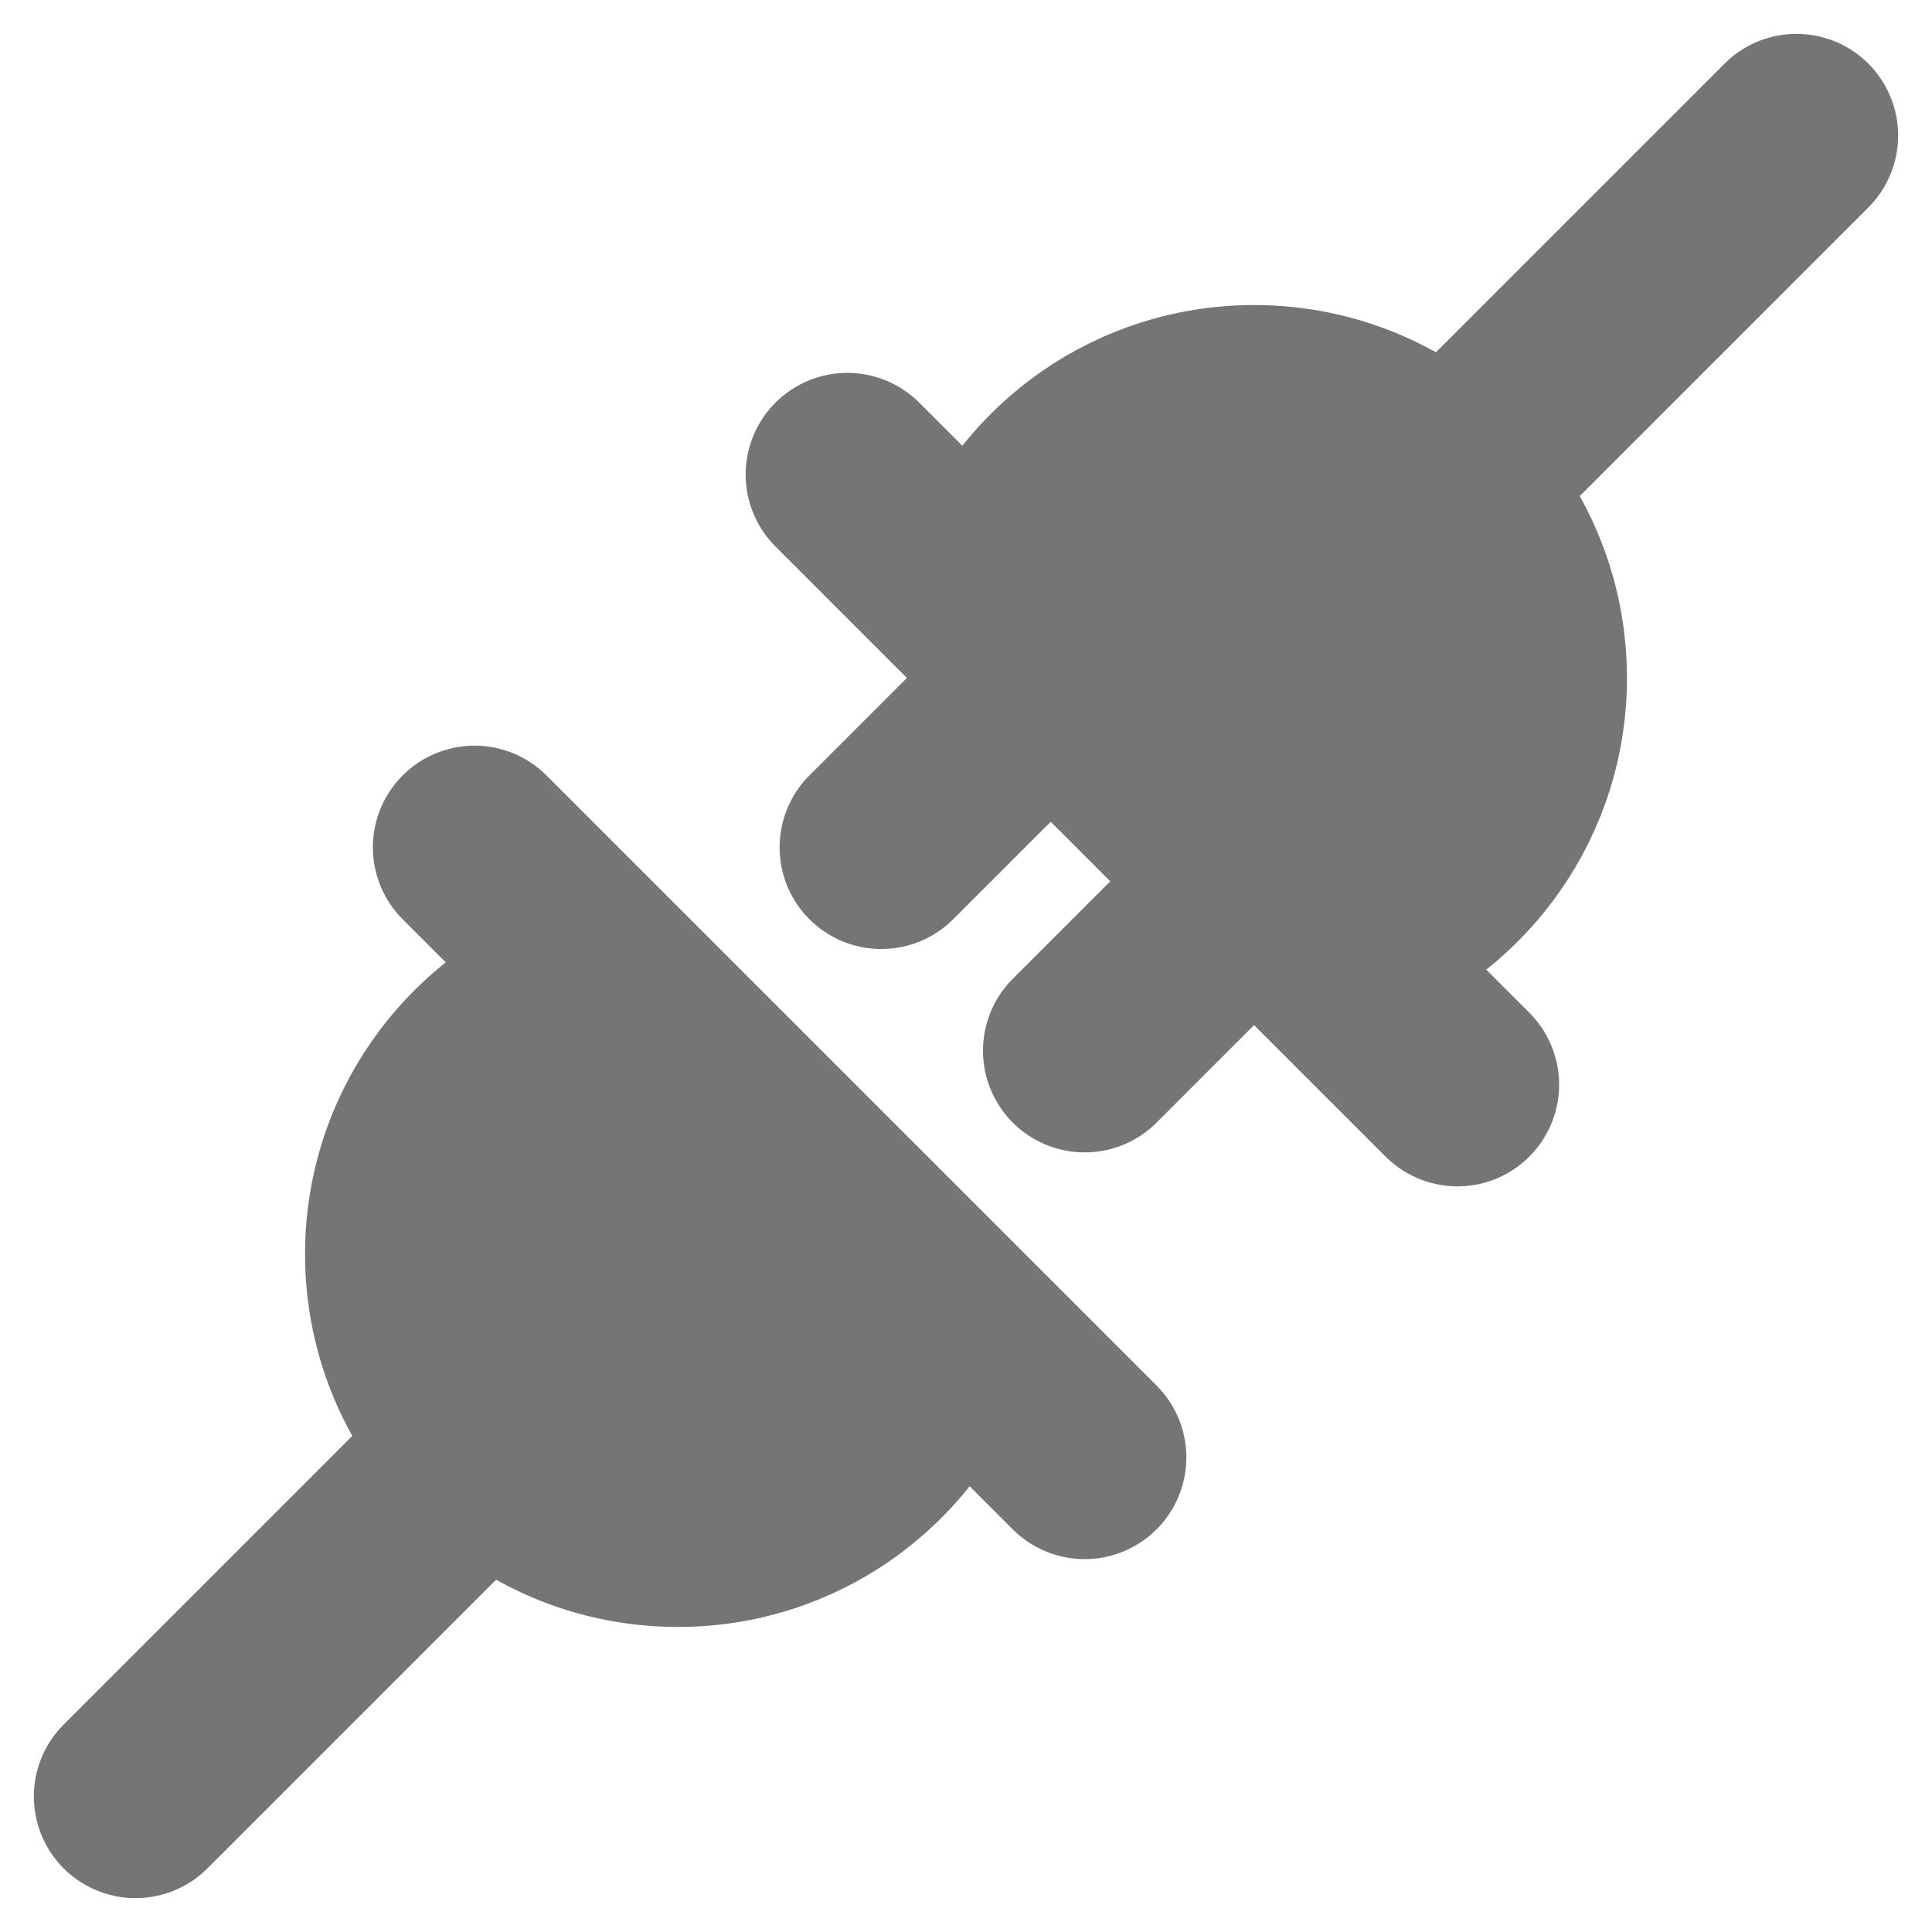
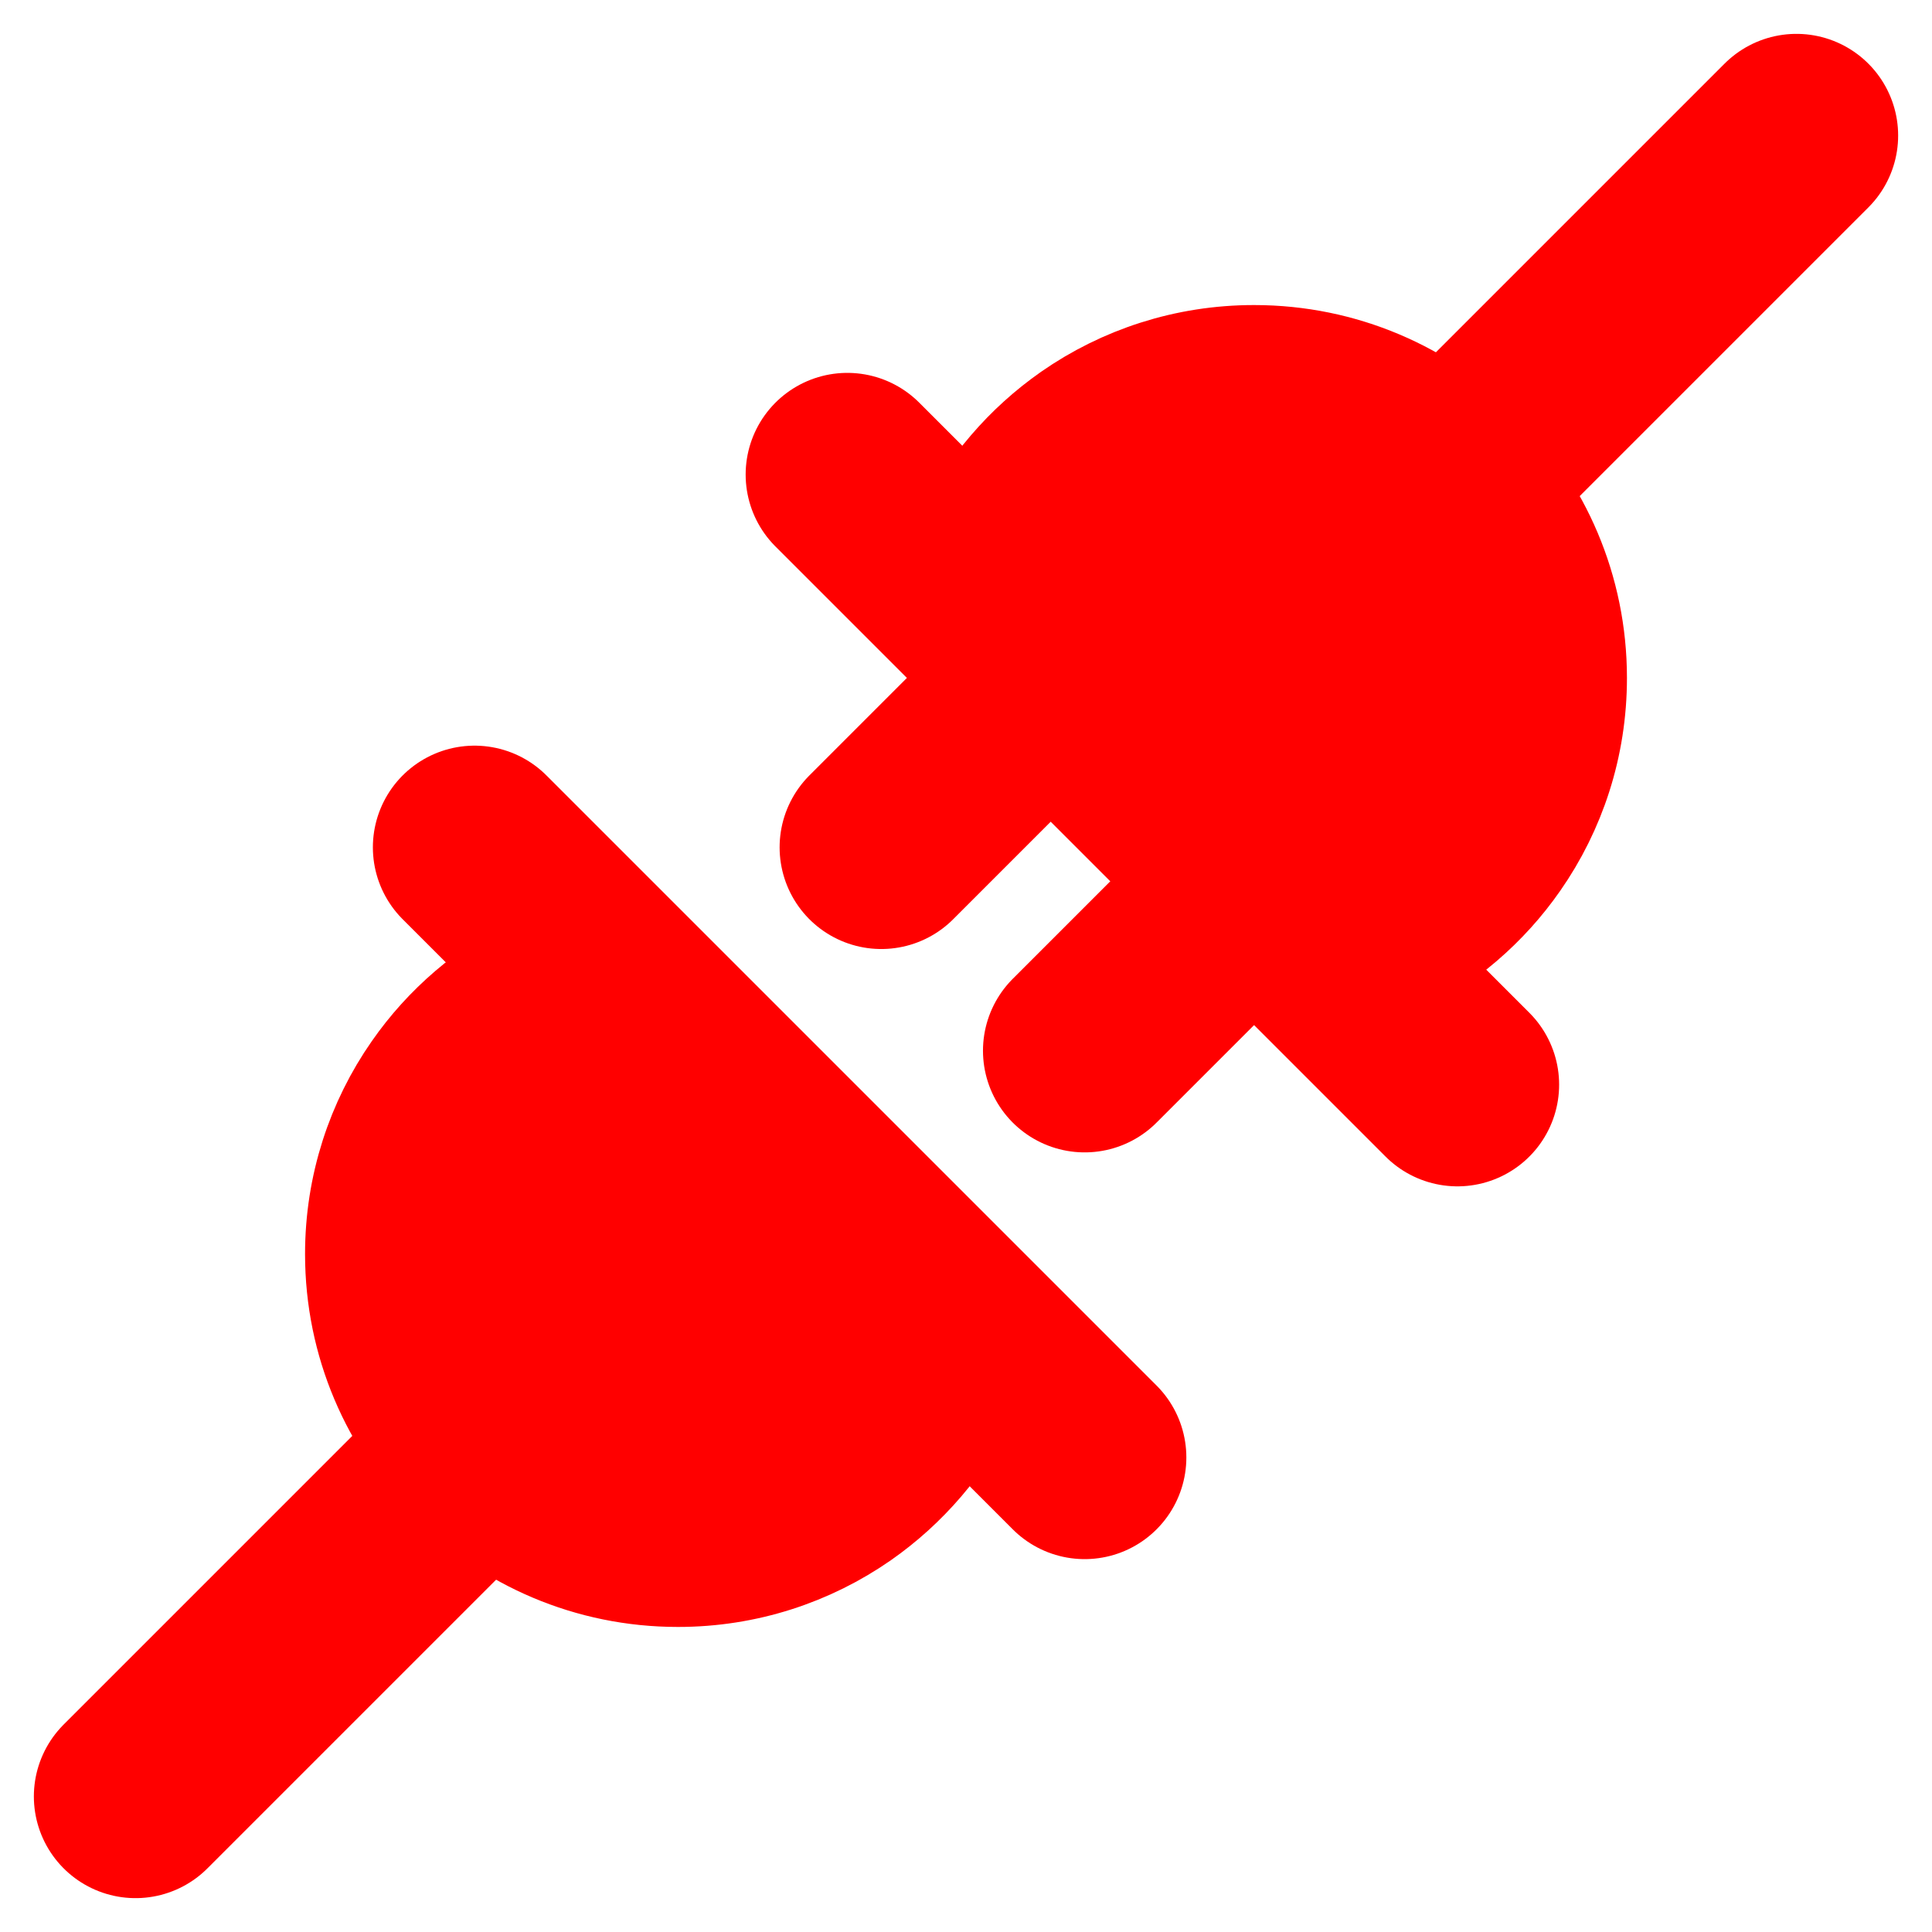
<svg xmlns="http://www.w3.org/2000/svg" width="19px" height="19px" viewBox="0 0 19 19" version="1.1">
  <g id="Page-1" stroke="none" stroke-width="1" fill="none" fill-rule="evenodd">
-     <g id="Group-14" transform="translate(1, 1)" stroke="#757575">
+     <g id="Group-14" transform="translate(1, 1)" stroke="#FF0000">
      <g id="Group-13" transform="translate(0, 7)">
        <line x1="0.333" y1="9.667" x2="4.333" y2="5.667" id="Line-3" stroke-width="2" stroke-linecap="round" />
        <line x1="3.667" y1="0.333" x2="9.667" y2="6.333" id="Line-4" stroke-width="2" stroke-linecap="round" />
-         <path d="M4.282,1.485 L8.516,5.717 C8.278,6.207 7.917,6.625 7.475,6.934 C6.962,7.291 6.339,7.5 5.667,7.5 C4.792,7.5 4.001,7.146 3.427,6.573 C2.854,5.999 2.5,5.208 2.5,4.333 C2.5,3.661 2.709,3.038 3.066,2.526 C3.374,2.083 3.793,1.723 4.282,1.485 L4.282,1.485 Z" id="Combined-Shape" fill="#757575" />
+         <path d="M4.282,1.485 L8.516,5.717 C8.278,6.207 7.917,6.625 7.475,6.934 C6.962,7.291 6.339,7.5 5.667,7.5 C4.792,7.5 4.001,7.146 3.427,6.573 C2.854,5.999 2.5,5.208 2.5,4.333 C2.5,3.661 2.709,3.038 3.066,2.526 C3.374,2.083 3.793,1.723 4.282,1.485 L4.282,1.485 Z" id="Combined-Shape" fill="#FF0000" />
      </g>
      <g id="Group-13" transform="translate(12, 5) rotate(180) translate(-12, -5) translate(7, 0)">
        <line x1="0.333" y1="9.667" x2="4.333" y2="5.667" id="Line-3" stroke-width="2" stroke-linecap="round" />
        <line x1="5.333" y1="6.667" x2="9.333" y2="2.667" id="Line-3" stroke-width="2" stroke-linecap="round" />
        <line x1="3.333" y1="4.667" x2="7.333" y2="0.667" id="Line-3" stroke-width="2" stroke-linecap="round" />
        <line x1="3.667" y1="0.333" x2="9.667" y2="6.333" id="Line-4" stroke-width="2" stroke-linecap="round" />
-         <path d="M4.282,1.485 L8.516,5.717 C8.278,6.207 7.917,6.625 7.475,6.934 C6.962,7.291 6.339,7.5 5.667,7.5 C4.792,7.5 4.001,7.146 3.427,6.573 C2.854,5.999 2.5,5.208 2.5,4.333 C2.5,3.661 2.709,3.038 3.066,2.526 C3.374,2.083 3.793,1.723 4.282,1.485 L4.282,1.485 Z" id="Combined-Shape" fill="#757575" />
+         <path d="M4.282,1.485 L8.516,5.717 C8.278,6.207 7.917,6.625 7.475,6.934 C6.962,7.291 6.339,7.5 5.667,7.5 C4.792,7.5 4.001,7.146 3.427,6.573 C2.854,5.999 2.5,5.208 2.5,4.333 C2.5,3.661 2.709,3.038 3.066,2.526 C3.374,2.083 3.793,1.723 4.282,1.485 L4.282,1.485 Z" id="Combined-Shape" fill="#FF0000" />
      </g>
    </g>
  </g>
</svg>
